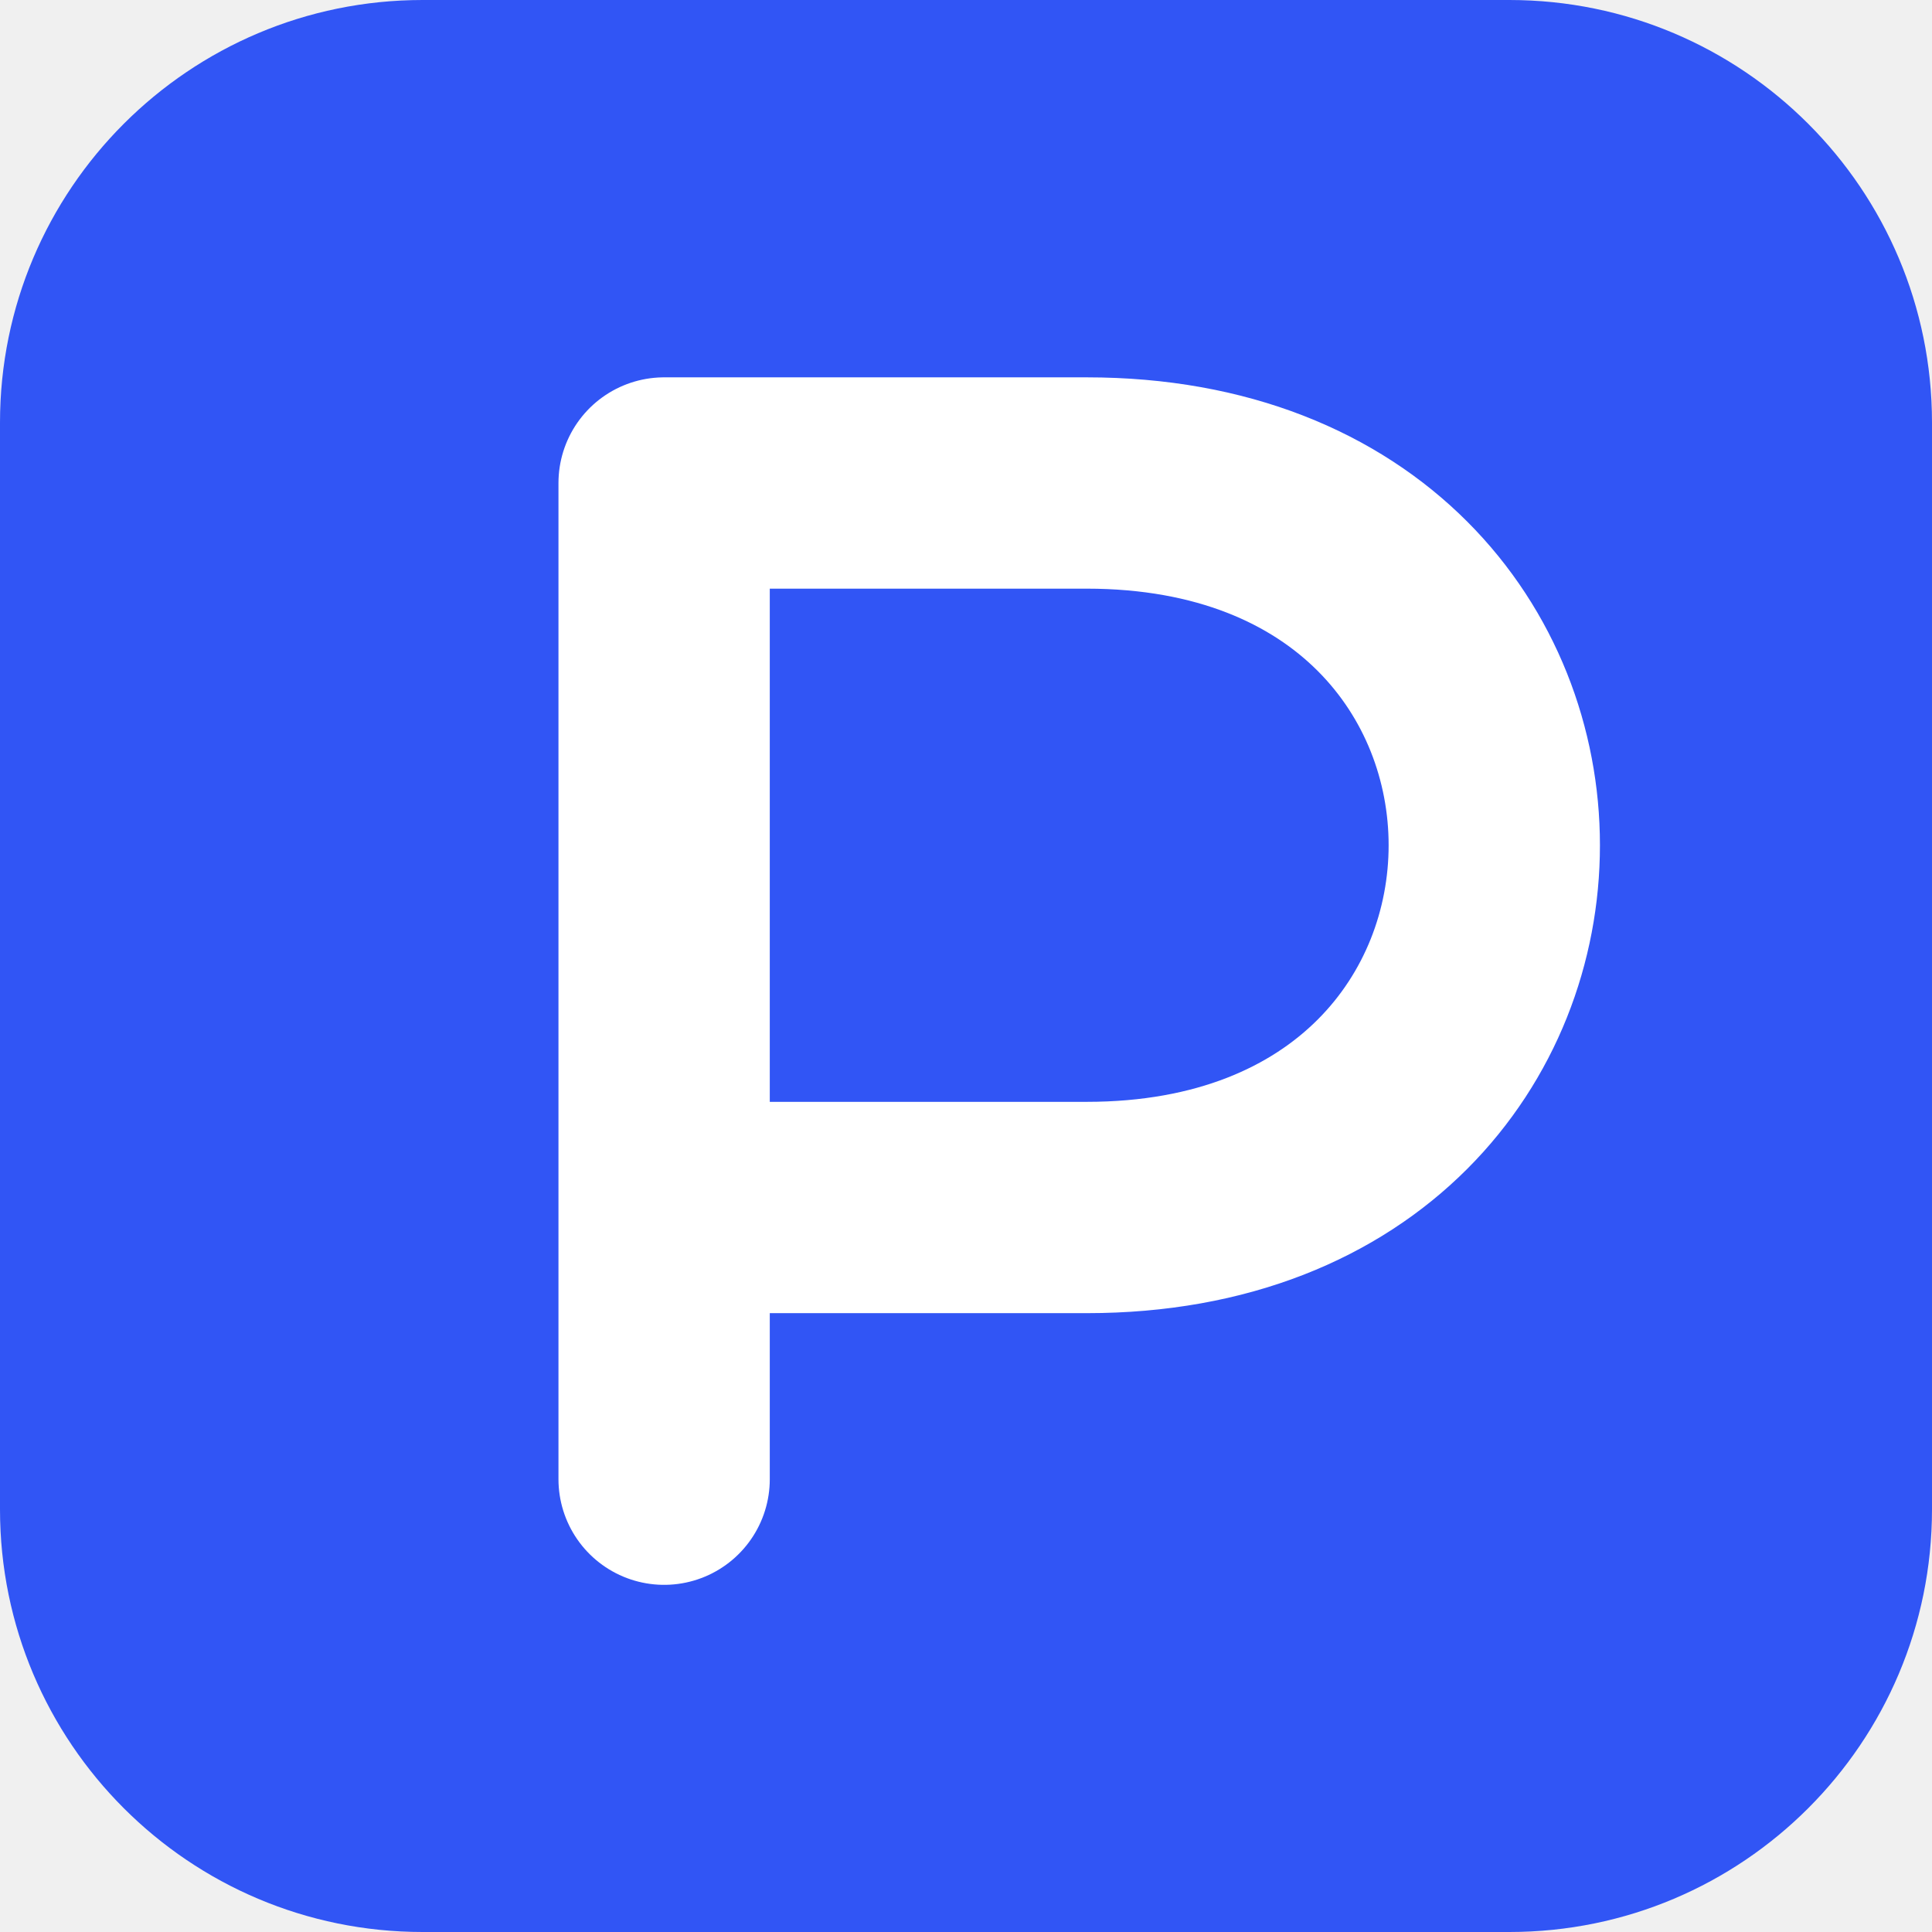
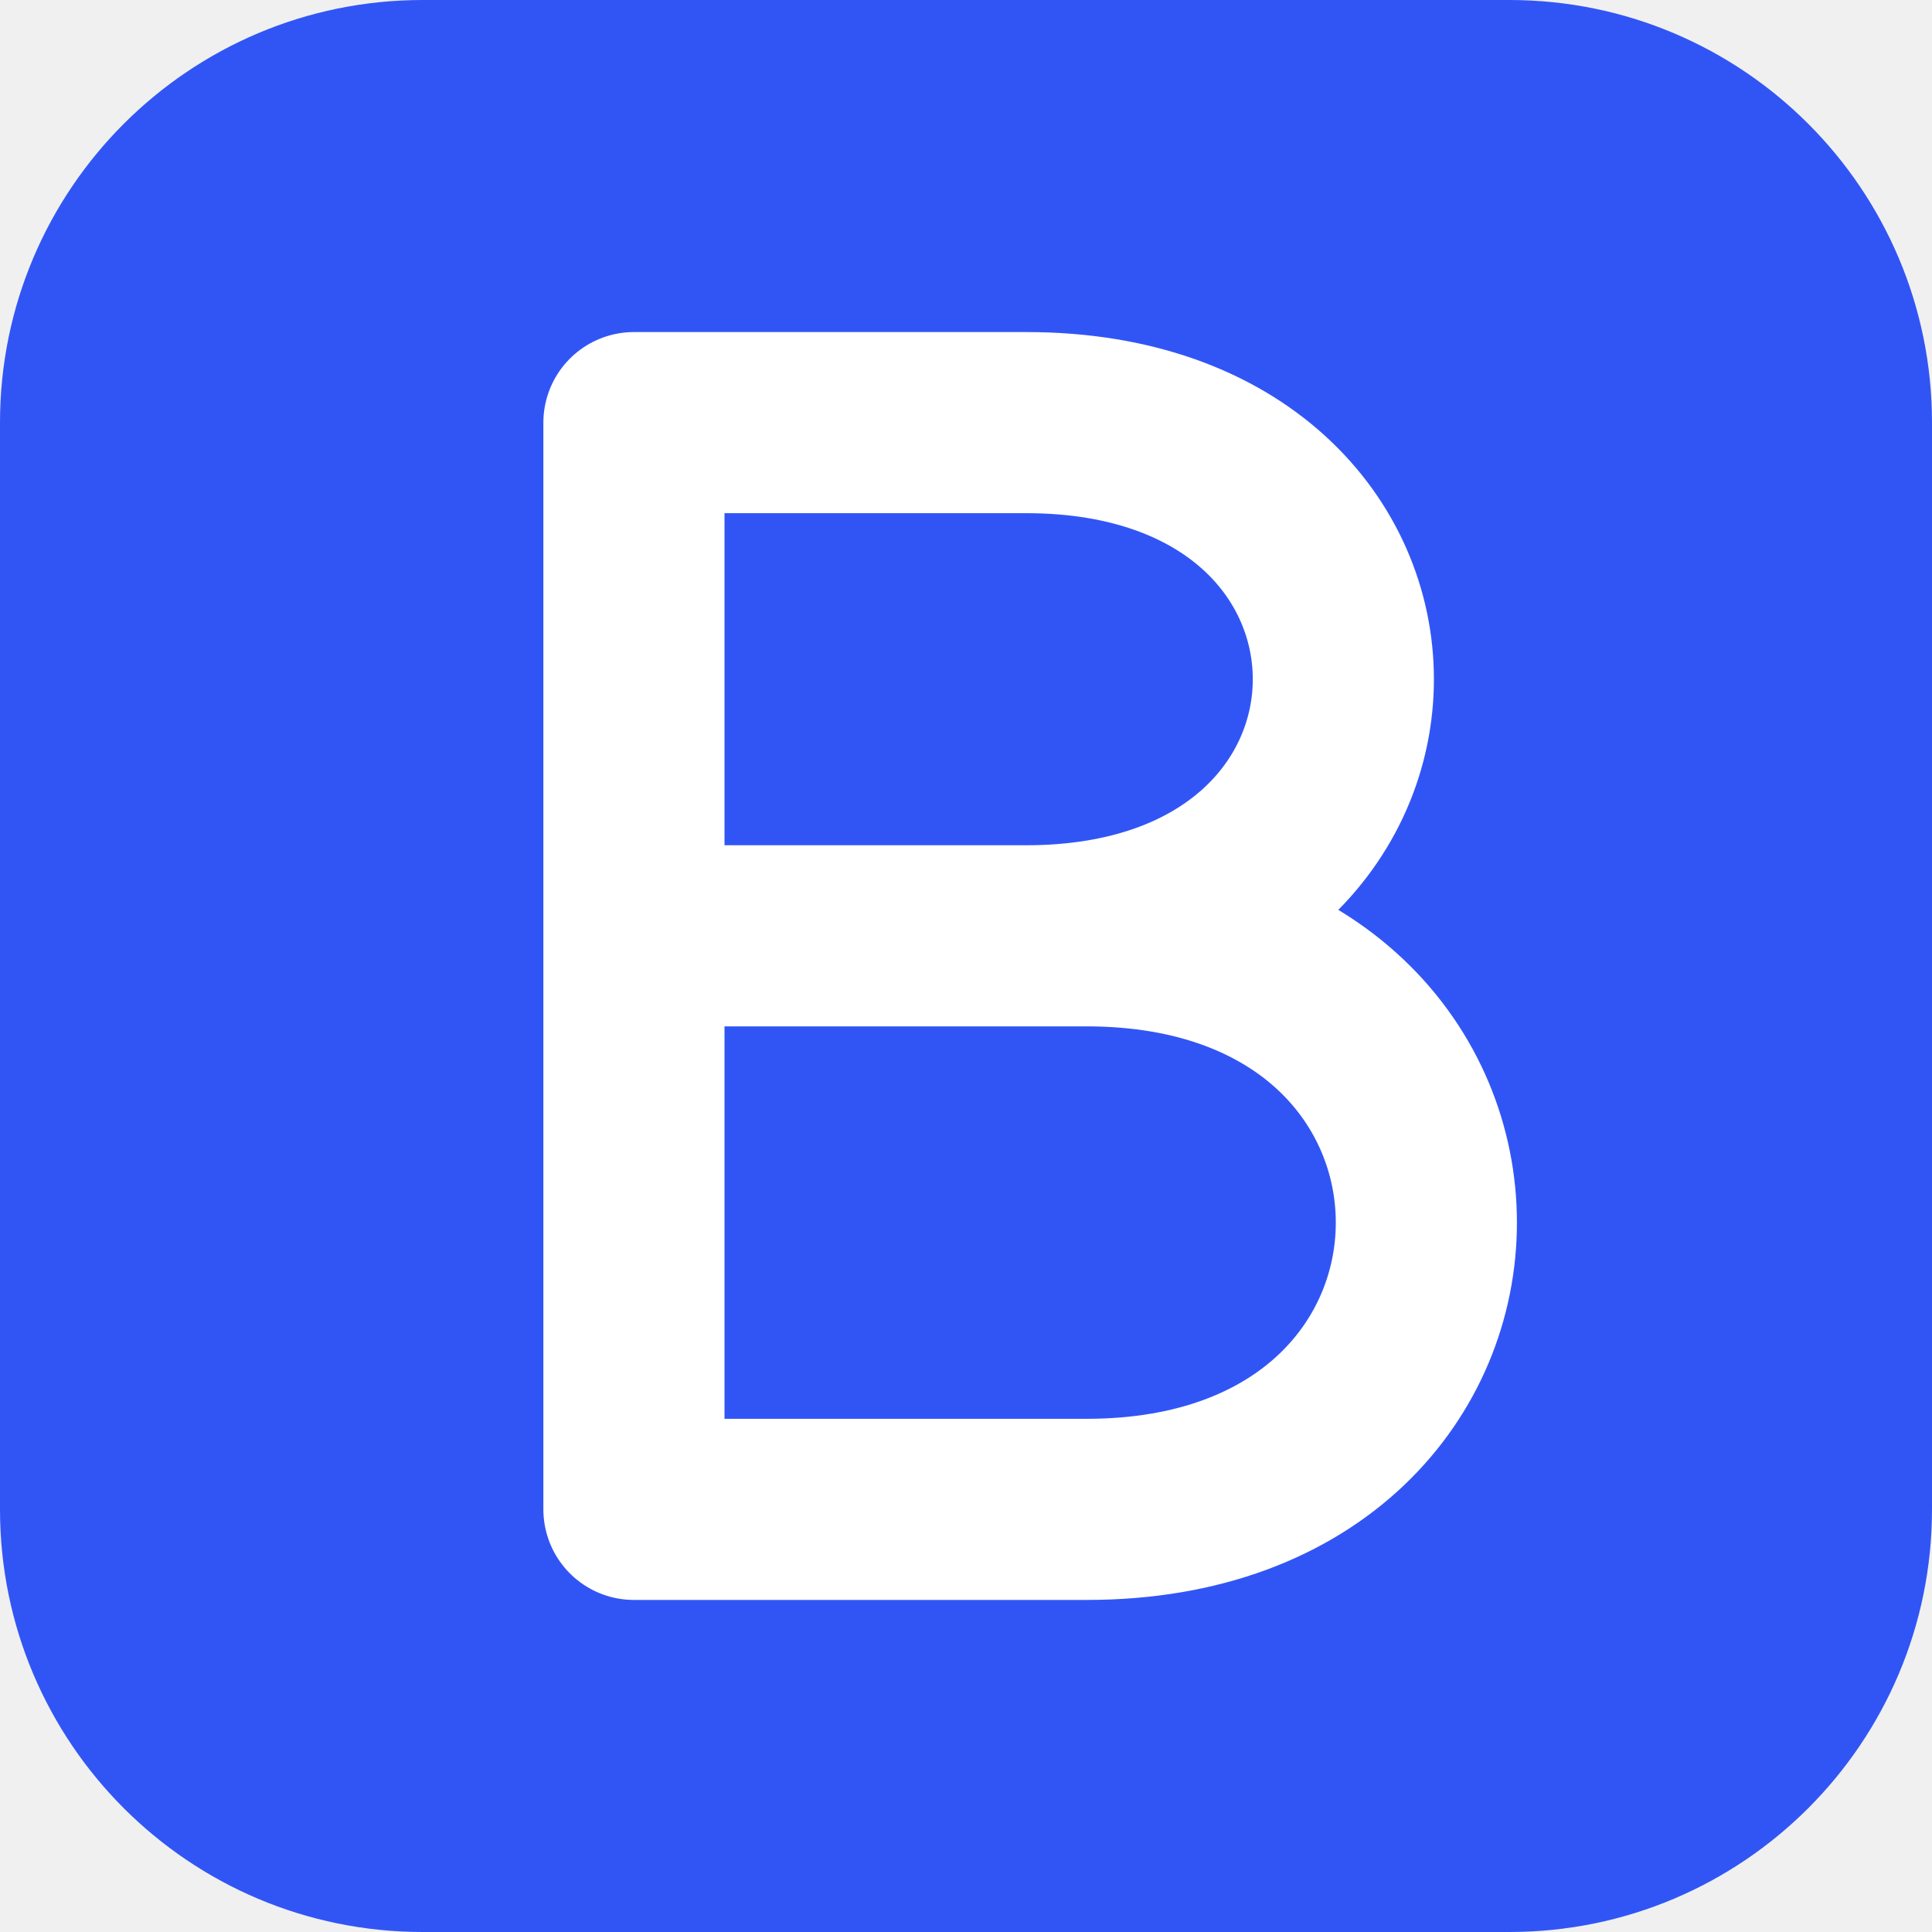
<svg xmlns="http://www.w3.org/2000/svg" viewBox="0 0 64 64">
  <rect width="64" height="64" rx="14" fill="#3155f5" />
-   <path d="M22 49V16h14c18 0 18 24 0 24H22" fill="none" stroke="#fff" stroke-width="7" stroke-linecap="round" stroke-linejoin="round" />
+   <path d="M21 14h13c14 0 14 17 0 17H21V14m0 17h15c15 0 15 19 0 19H21V31" fill="none" stroke="#fff" stroke-width="6" stroke-linecap="round" stroke-linejoin="round" />
</svg>
